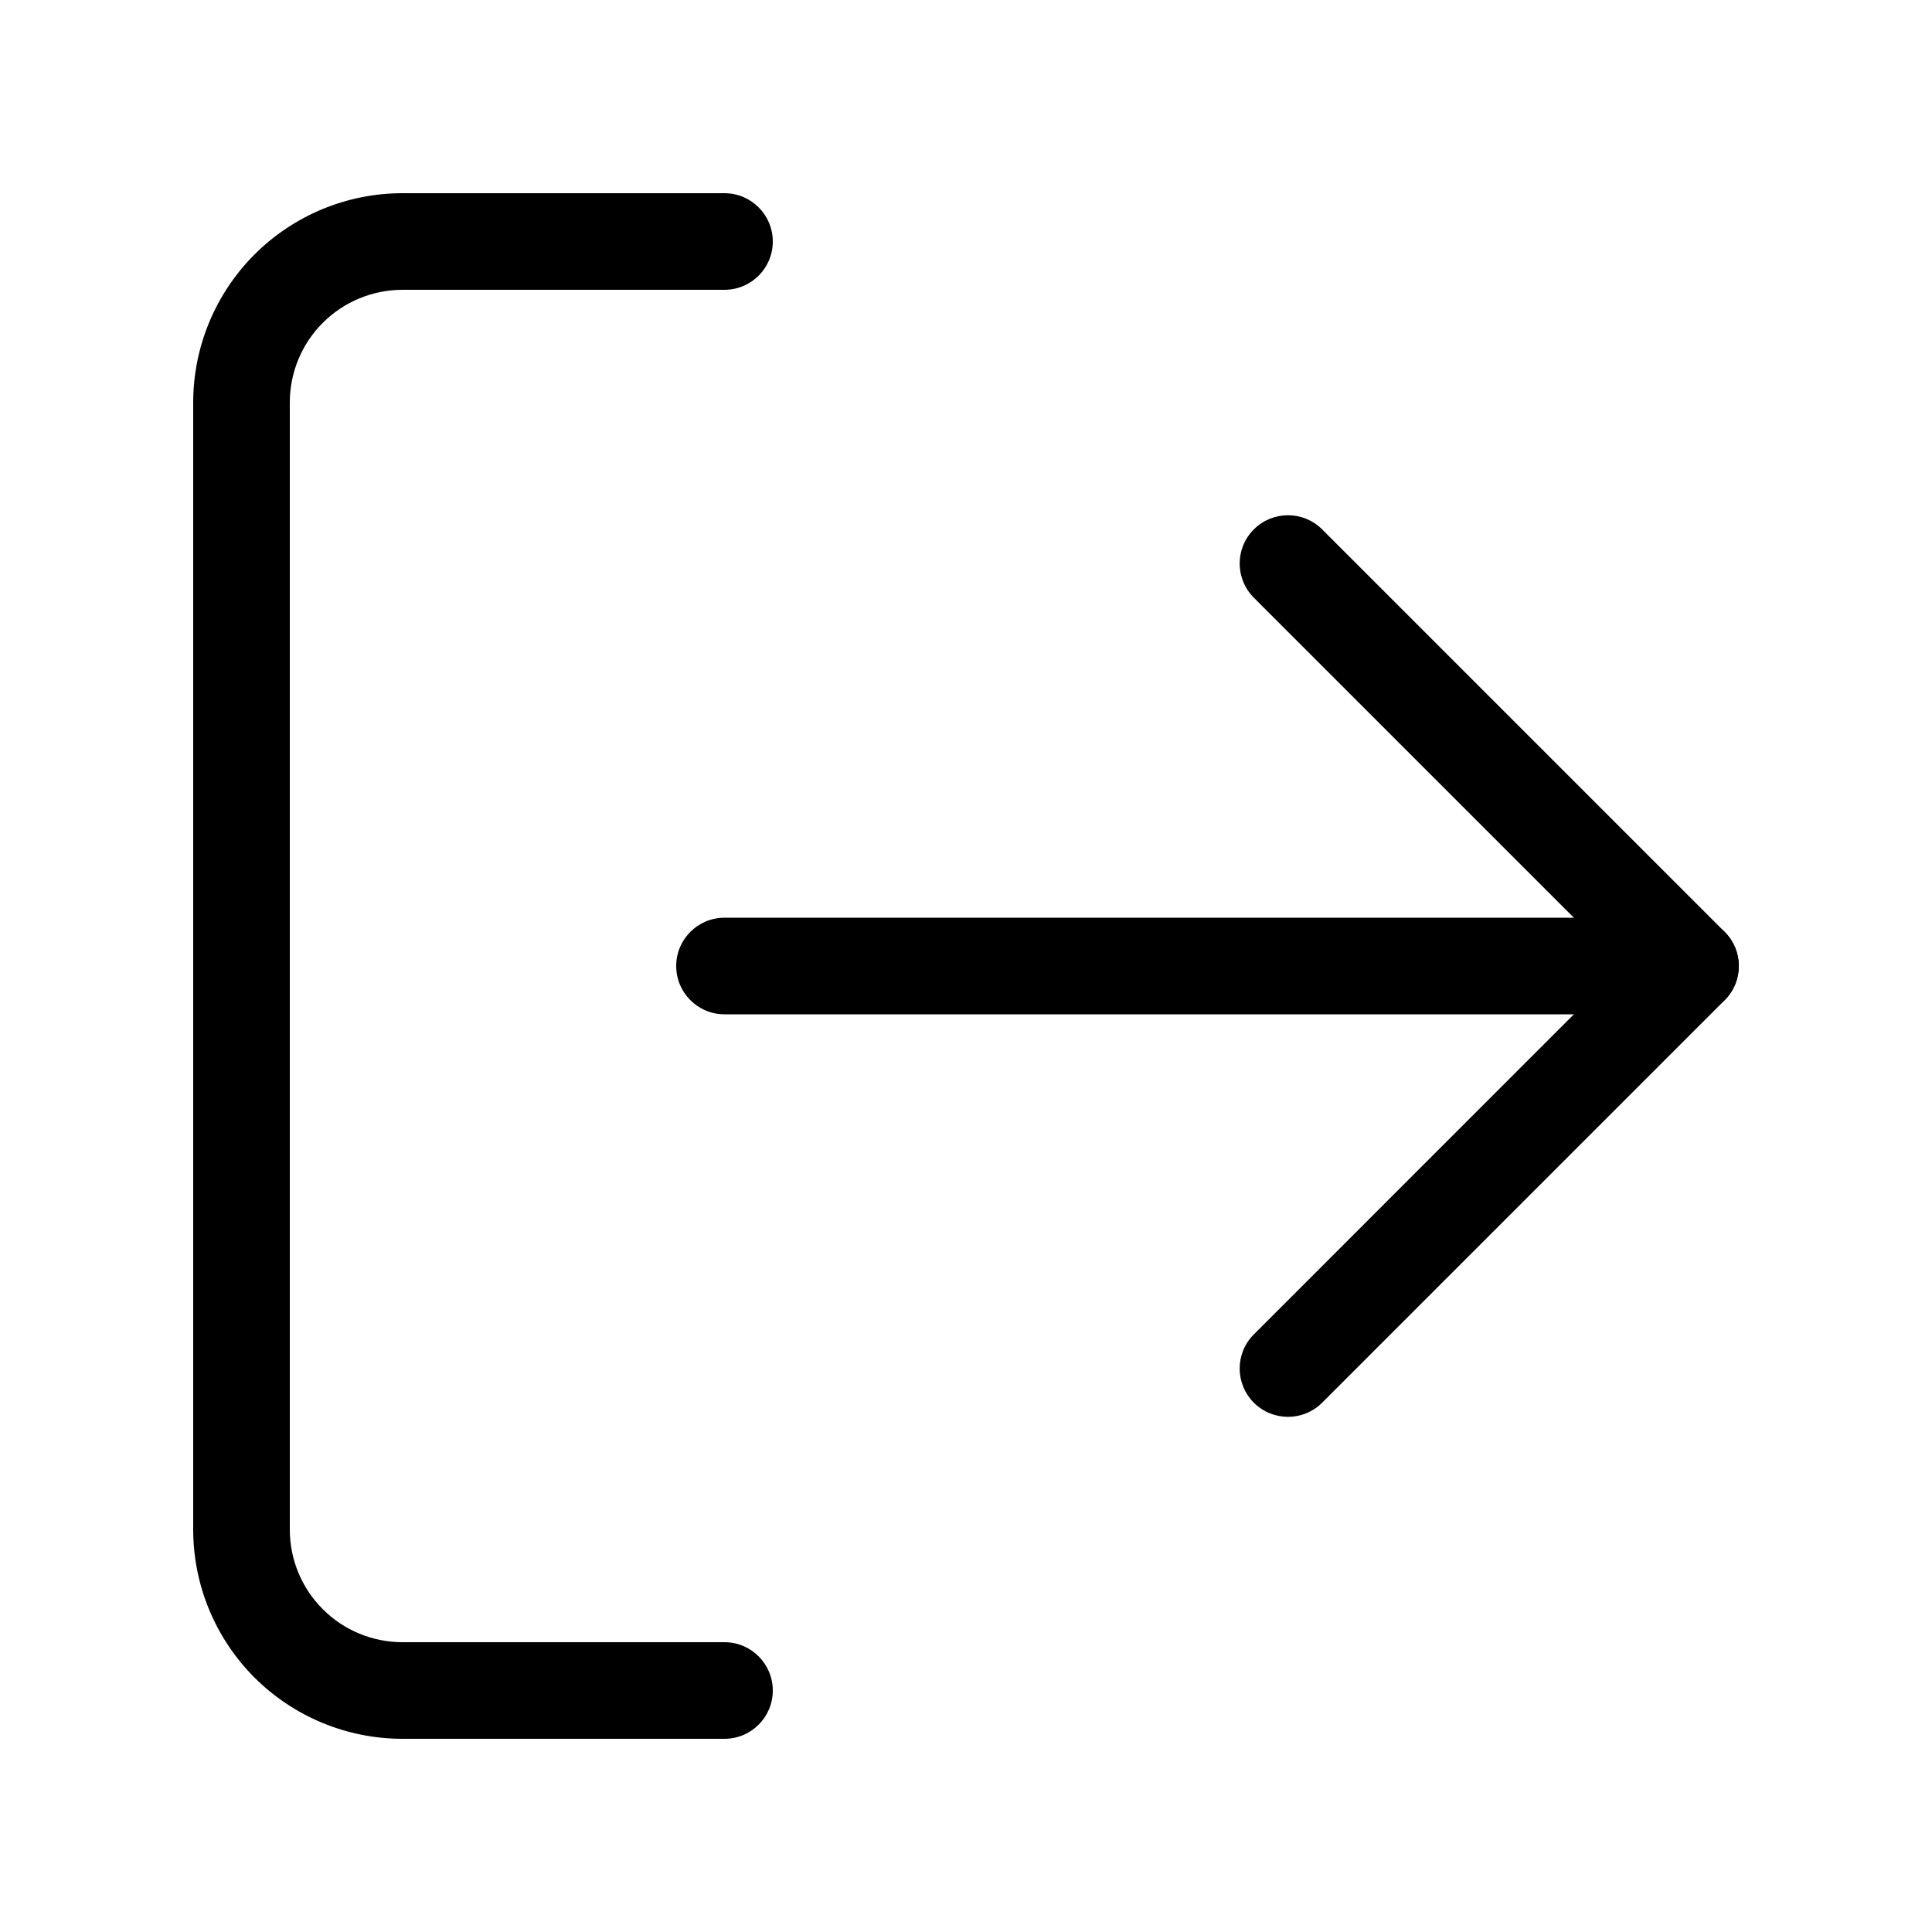
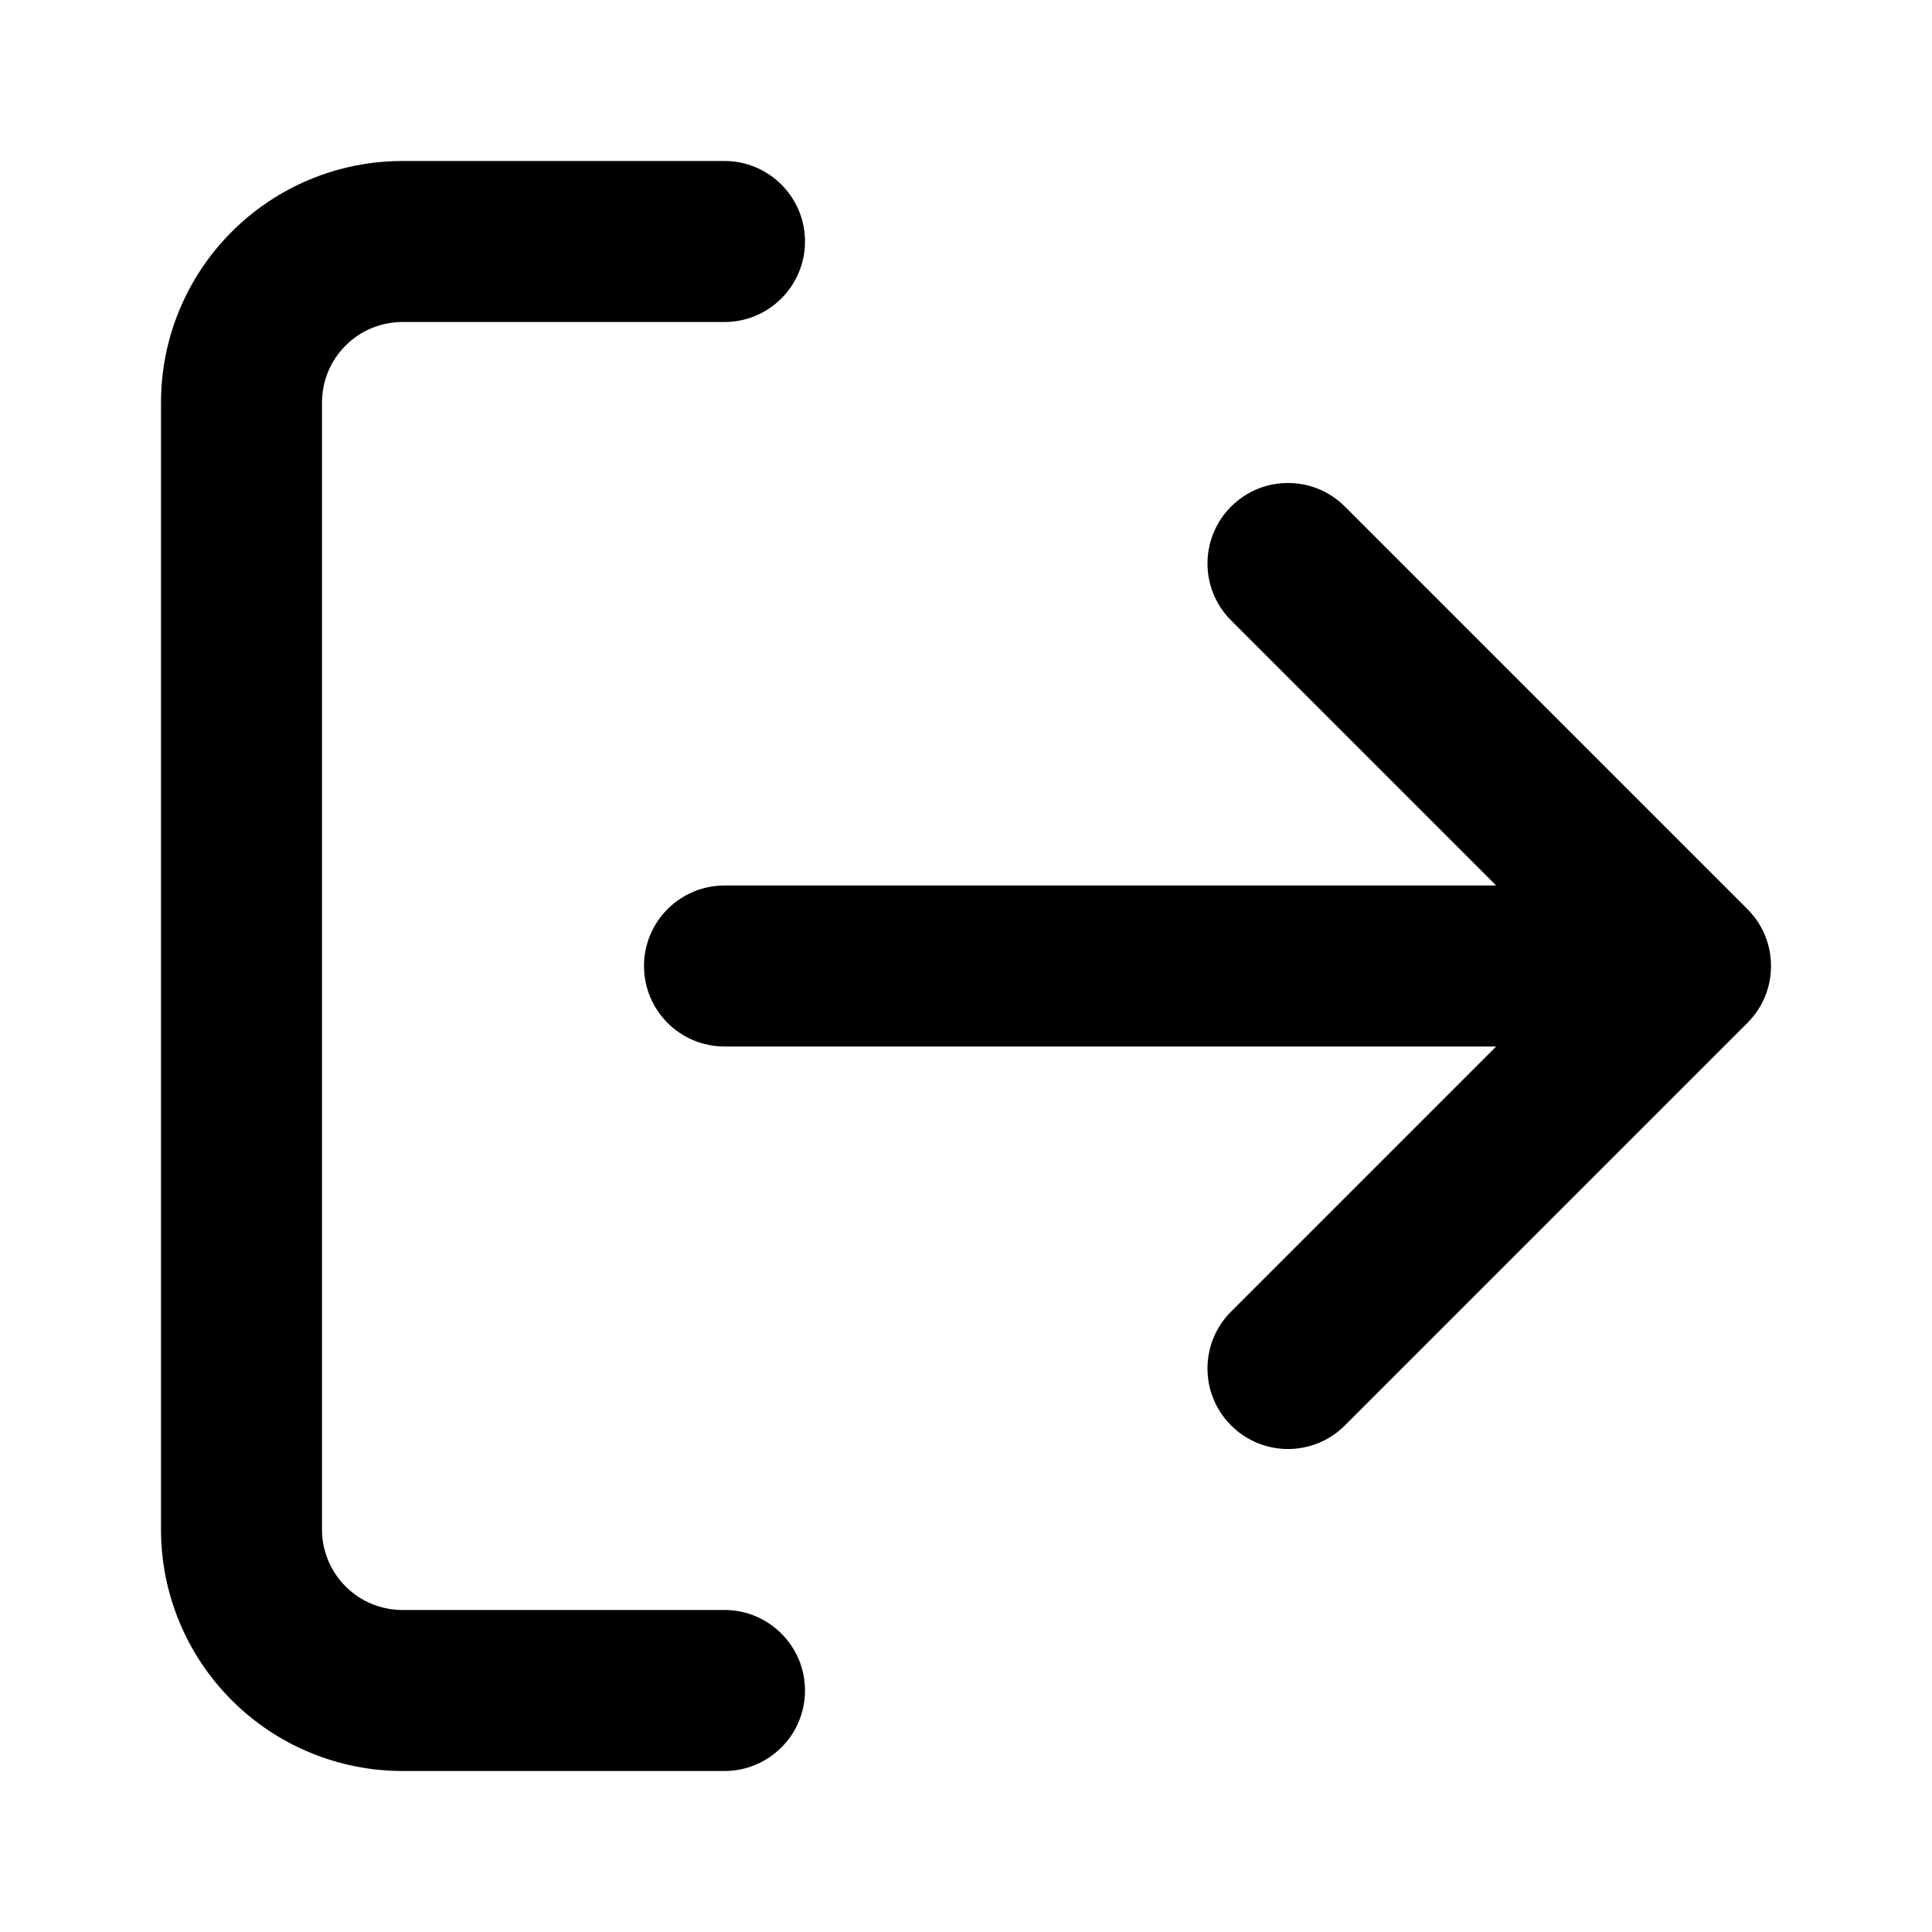
<svg xmlns="http://www.w3.org/2000/svg" width="24" height="24" viewBox="0 0 24 24" fill="none">
-   <path fill-rule="evenodd" clip-rule="evenodd" d="M5 3.6C4.629 3.6 4.272 3.748 4.01 4.01C3.747 4.273 3.6 4.629 3.6 5V19C3.6 19.372 3.747 19.728 4.01 19.99C4.272 20.253 4.629 20.4 5 20.4H9C9.331 20.4 9.6 20.669 9.6 21C9.6 21.332 9.331 21.6 9 21.6H5C4.31 21.6 3.649 21.326 3.161 20.839C2.674 20.351 2.4 19.69 2.4 19V5C2.4 4.311 2.674 3.65 3.161 3.162C3.649 2.674 4.31 2.4 5 2.4H9C9.331 2.4 9.6 2.669 9.6 3C9.6 3.332 9.331 3.6 9 3.6H5Z" fill="currentColor" />
-   <path fill-rule="evenodd" clip-rule="evenodd" d="M15.576 6.576C15.81 6.342 16.19 6.342 16.424 6.576L21.424 11.576C21.659 11.81 21.659 12.19 21.424 12.425L16.424 17.425C16.19 17.659 15.81 17.659 15.576 17.425C15.341 17.19 15.341 16.81 15.576 16.576L20.151 12L15.576 7.425C15.341 7.19 15.341 6.81 15.576 6.576Z" fill="currentColor" />
-   <path fill-rule="evenodd" clip-rule="evenodd" d="M8.4 12C8.4 11.669 8.669 11.4 9 11.4H21C21.331 11.4 21.6 11.669 21.6 12C21.6 12.332 21.331 12.6 21 12.6H9C8.669 12.6 8.4 12.332 8.4 12Z" fill="currentColor" />
+   <path fill-rule="evenodd" clip-rule="evenodd" d="M5 4C4.735 4 4.48 4.105 4.293 4.293C4.105 4.48 4 4.735 4 5V19C4 19.265 4.105 19.52 4.293 19.707C4.48 19.895 4.735 20 5 20H9C9.552 20 10 20.448 10 21C10 21.552 9.552 22 9 22H5C4.204 22 3.441 21.684 2.879 21.121C2.316 20.559 2 19.796 2 19V5C2 4.204 2.316 3.441 2.879 2.879C3.441 2.316 4.204 2 5 2H9C9.552 2 10 2.448 10 3C10 3.552 9.552 4 9 4H5ZM15.293 6.293C15.683 5.902 16.317 5.902 16.707 6.293L21.707 11.293C22.098 11.683 22.098 12.317 21.707 12.707L16.707 17.707C16.317 18.098 15.683 18.098 15.293 17.707C14.902 17.317 14.902 16.683 15.293 16.293L18.586 13H9C8.448 13 8 12.552 8 12C8 11.448 8.448 11 9 11H18.586L15.293 7.707C14.902 7.317 14.902 6.683 15.293 6.293Z" fill="currentColor" />
</svg>
